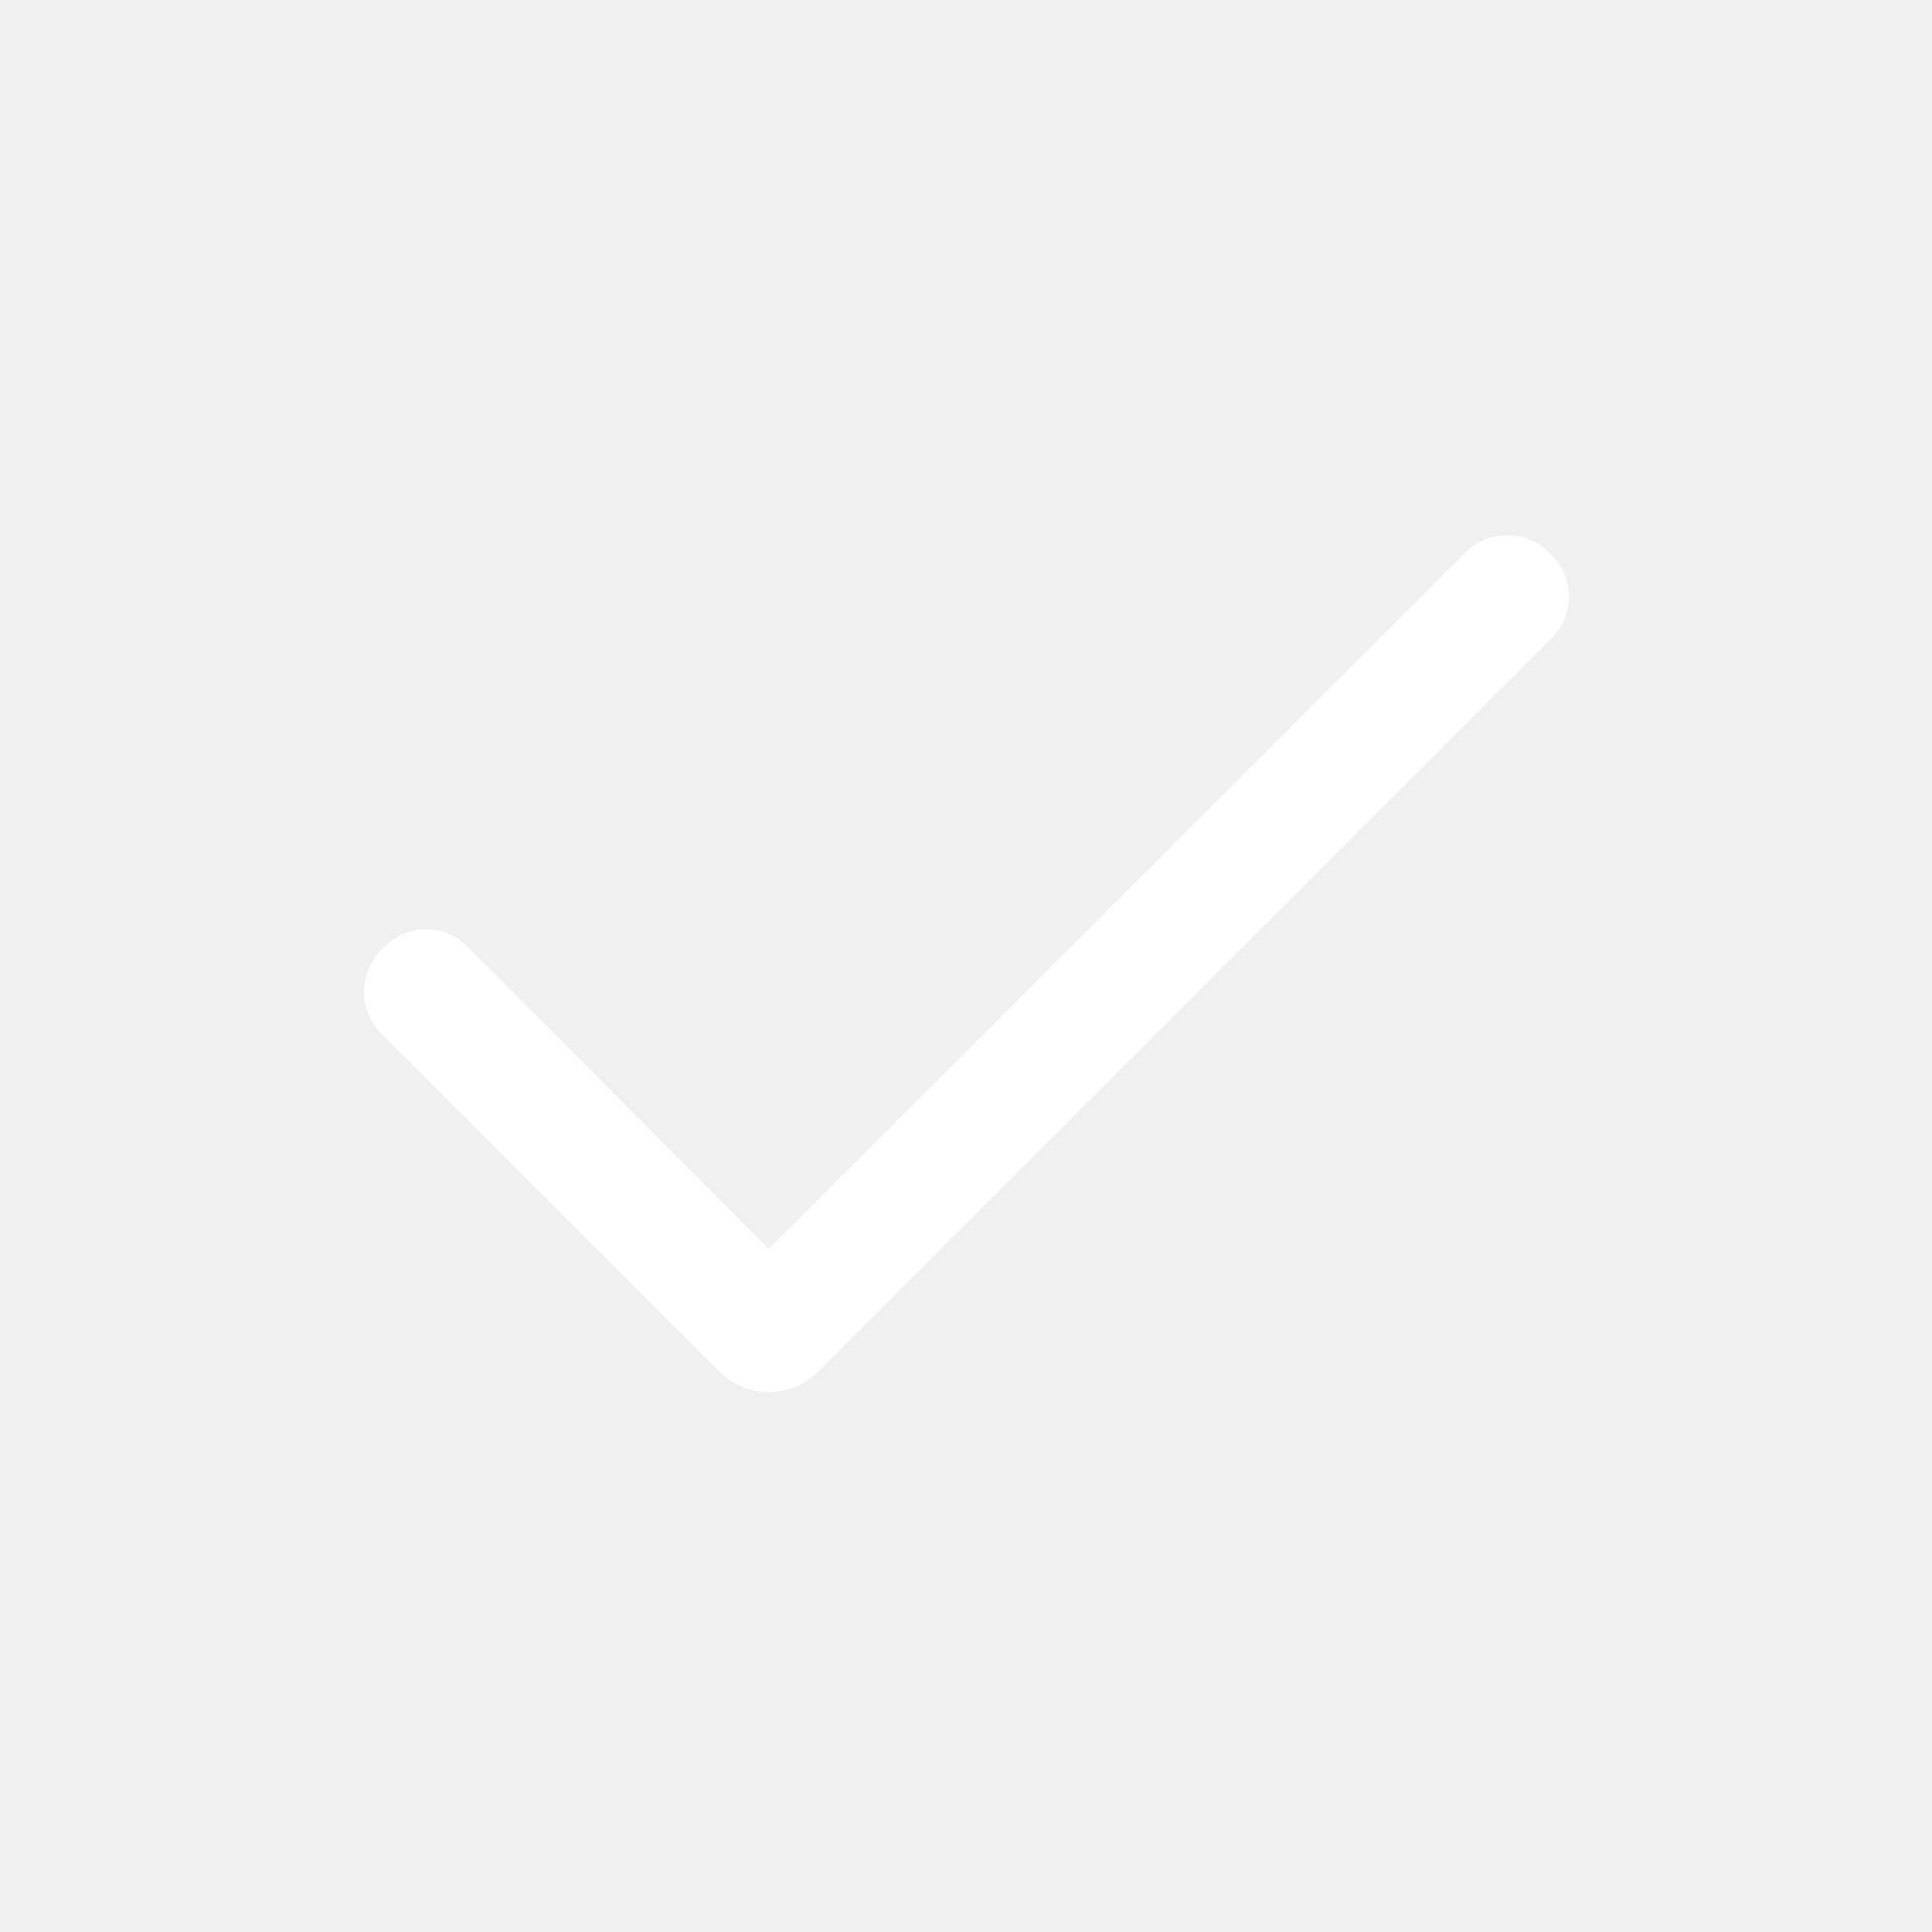
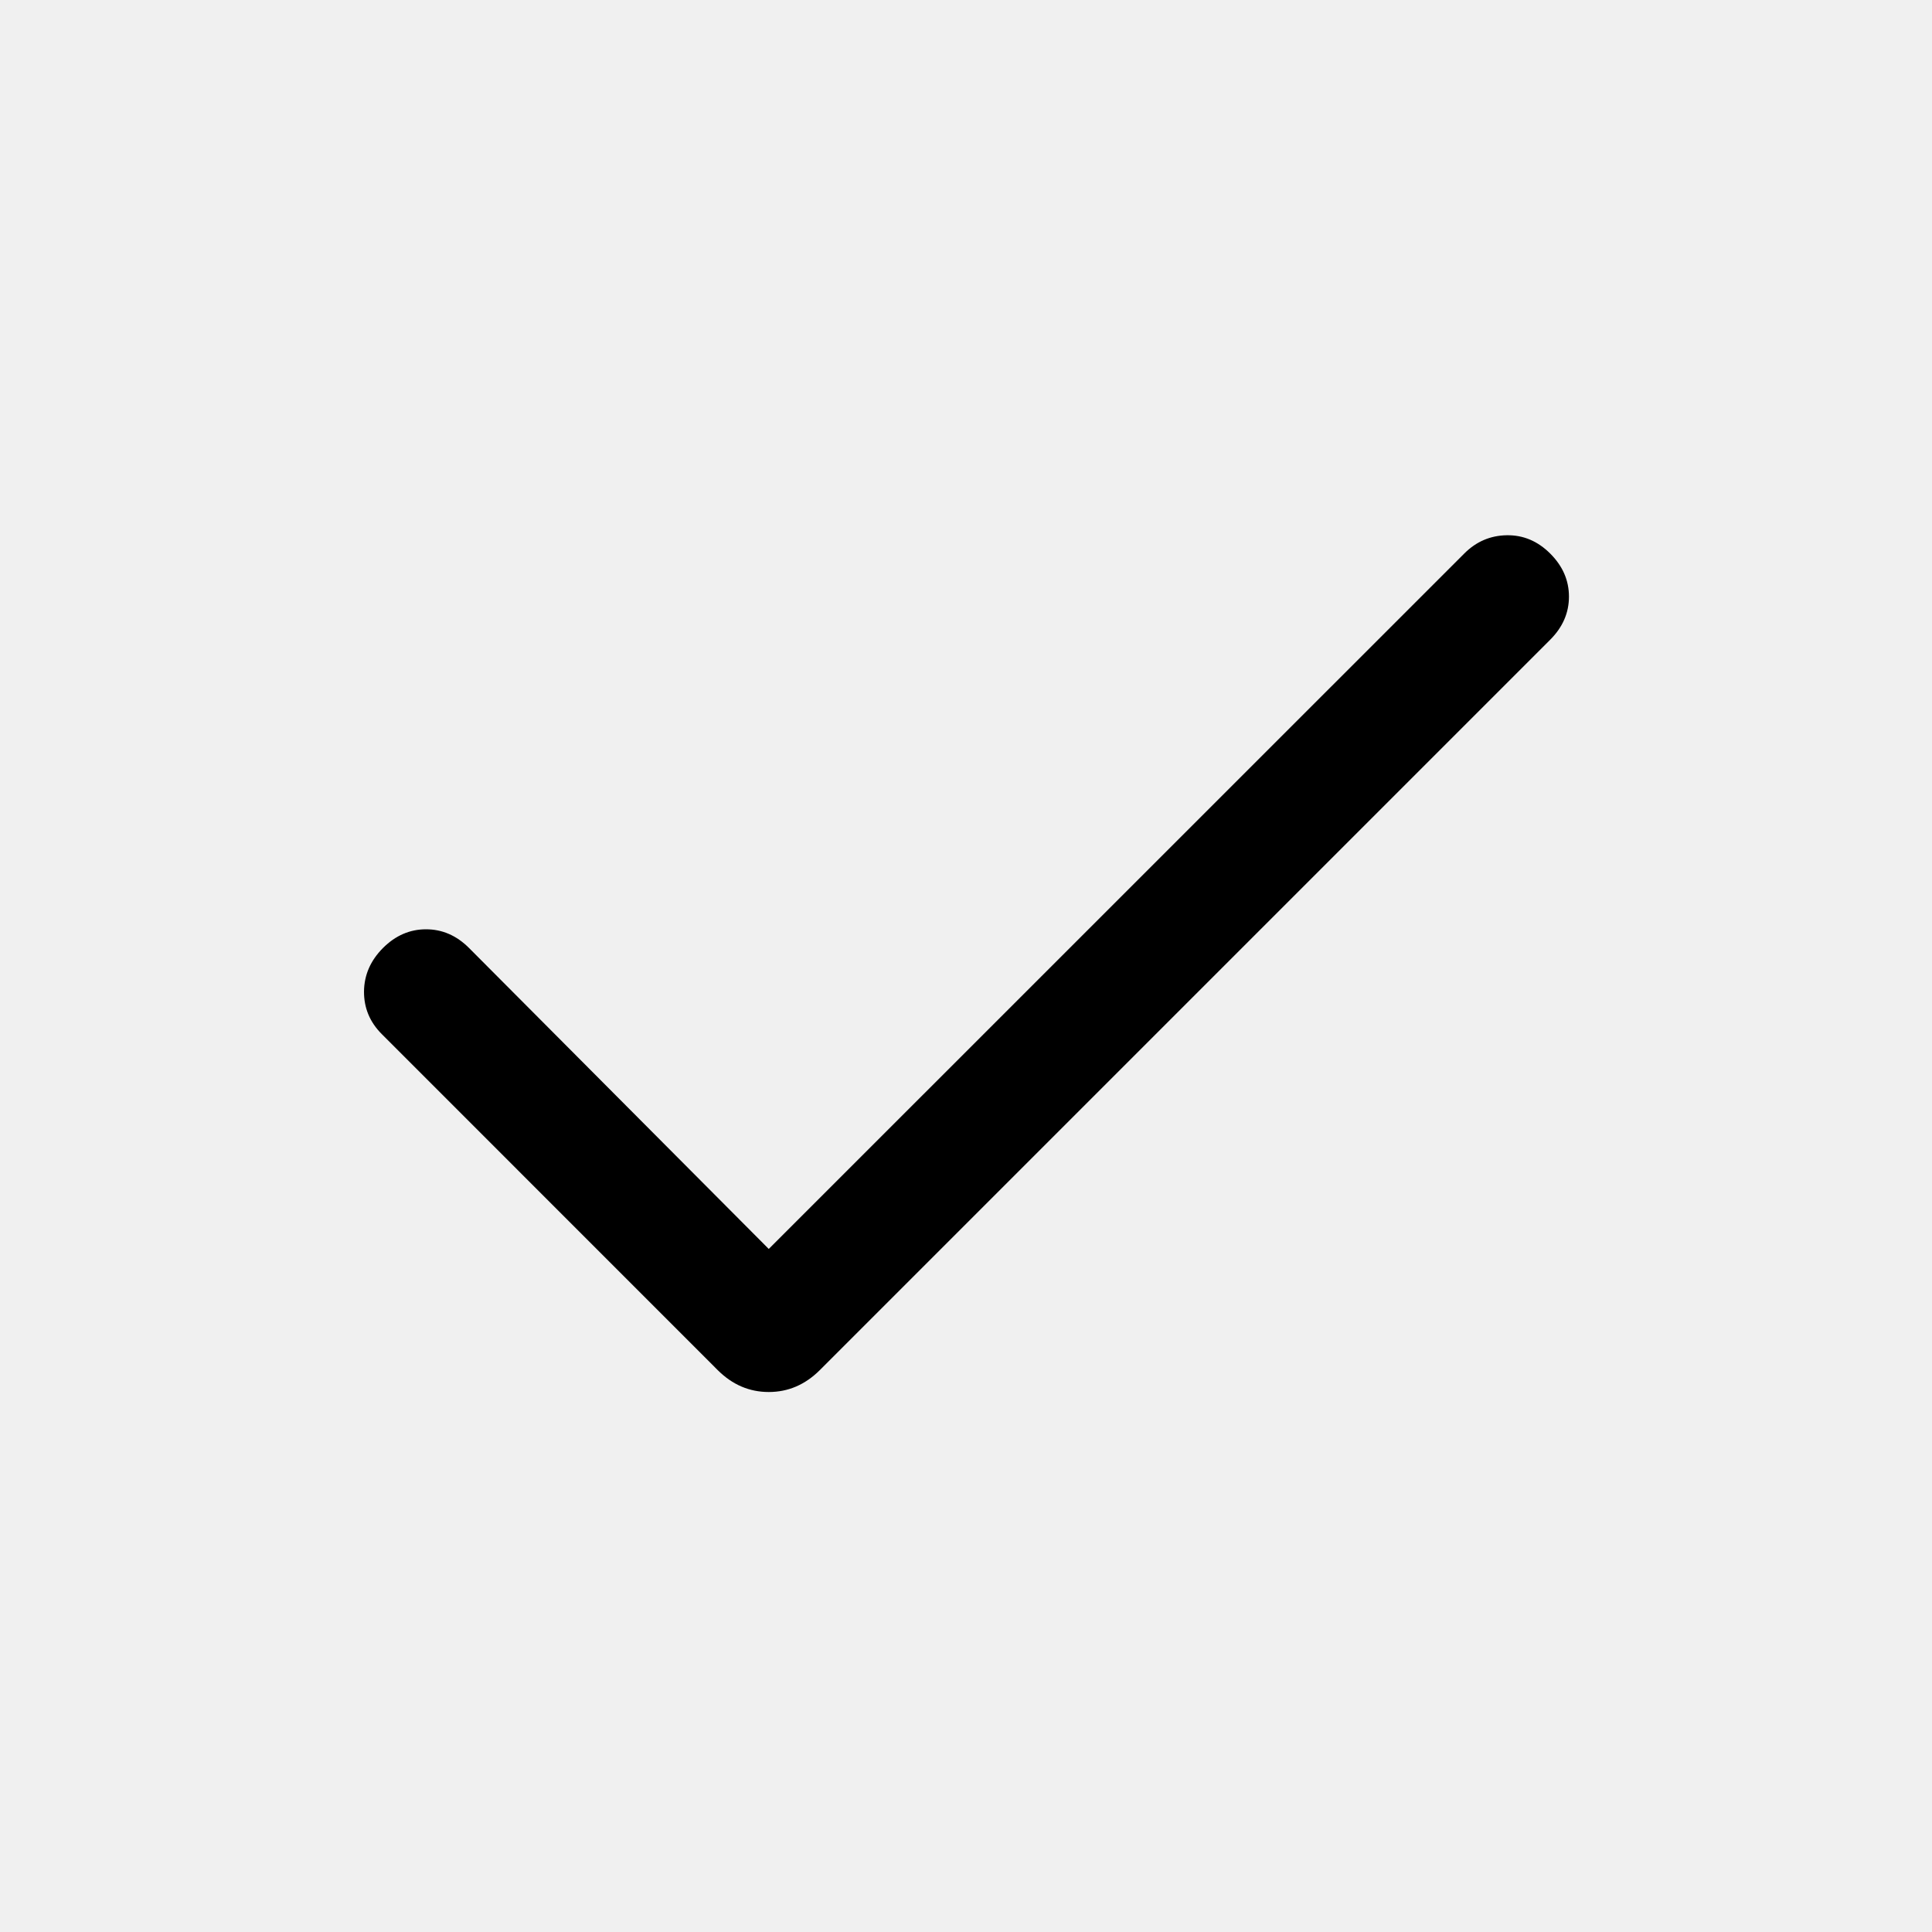
<svg xmlns="http://www.w3.org/2000/svg" width="22" height="22" viewBox="0 0 22 22" fill="none">
-   <path d="M8.754 14.222L16.673 6.304C16.809 6.167 16.971 6.098 17.158 6.095C17.346 6.092 17.511 6.162 17.653 6.304C17.795 6.446 17.866 6.609 17.866 6.794C17.866 6.978 17.795 7.142 17.653 7.284L9.334 15.603C9.168 15.768 8.975 15.851 8.754 15.851C8.533 15.851 8.34 15.768 8.174 15.603L4.347 11.775C4.211 11.639 4.144 11.477 4.145 11.29C4.147 11.102 4.219 10.938 4.361 10.795C4.503 10.653 4.667 10.582 4.851 10.582C5.036 10.582 5.199 10.653 5.341 10.795L8.754 14.222Z" fill="#ffffff" />
+   <path d="M8.754 14.222L16.673 6.304C16.809 6.167 16.971 6.098 17.158 6.095C17.346 6.092 17.511 6.162 17.653 6.304C17.795 6.446 17.866 6.609 17.866 6.794C17.866 6.978 17.795 7.142 17.653 7.284L9.334 15.603C9.168 15.768 8.975 15.851 8.754 15.851C8.533 15.851 8.34 15.768 8.174 15.603L4.347 11.775C4.211 11.639 4.144 11.477 4.145 11.29C4.147 11.102 4.219 10.938 4.361 10.795C4.503 10.653 4.667 10.582 4.851 10.582C5.036 10.582 5.199 10.653 5.341 10.795L8.754 14.222Z" fill="currentColor" />
</svg>
